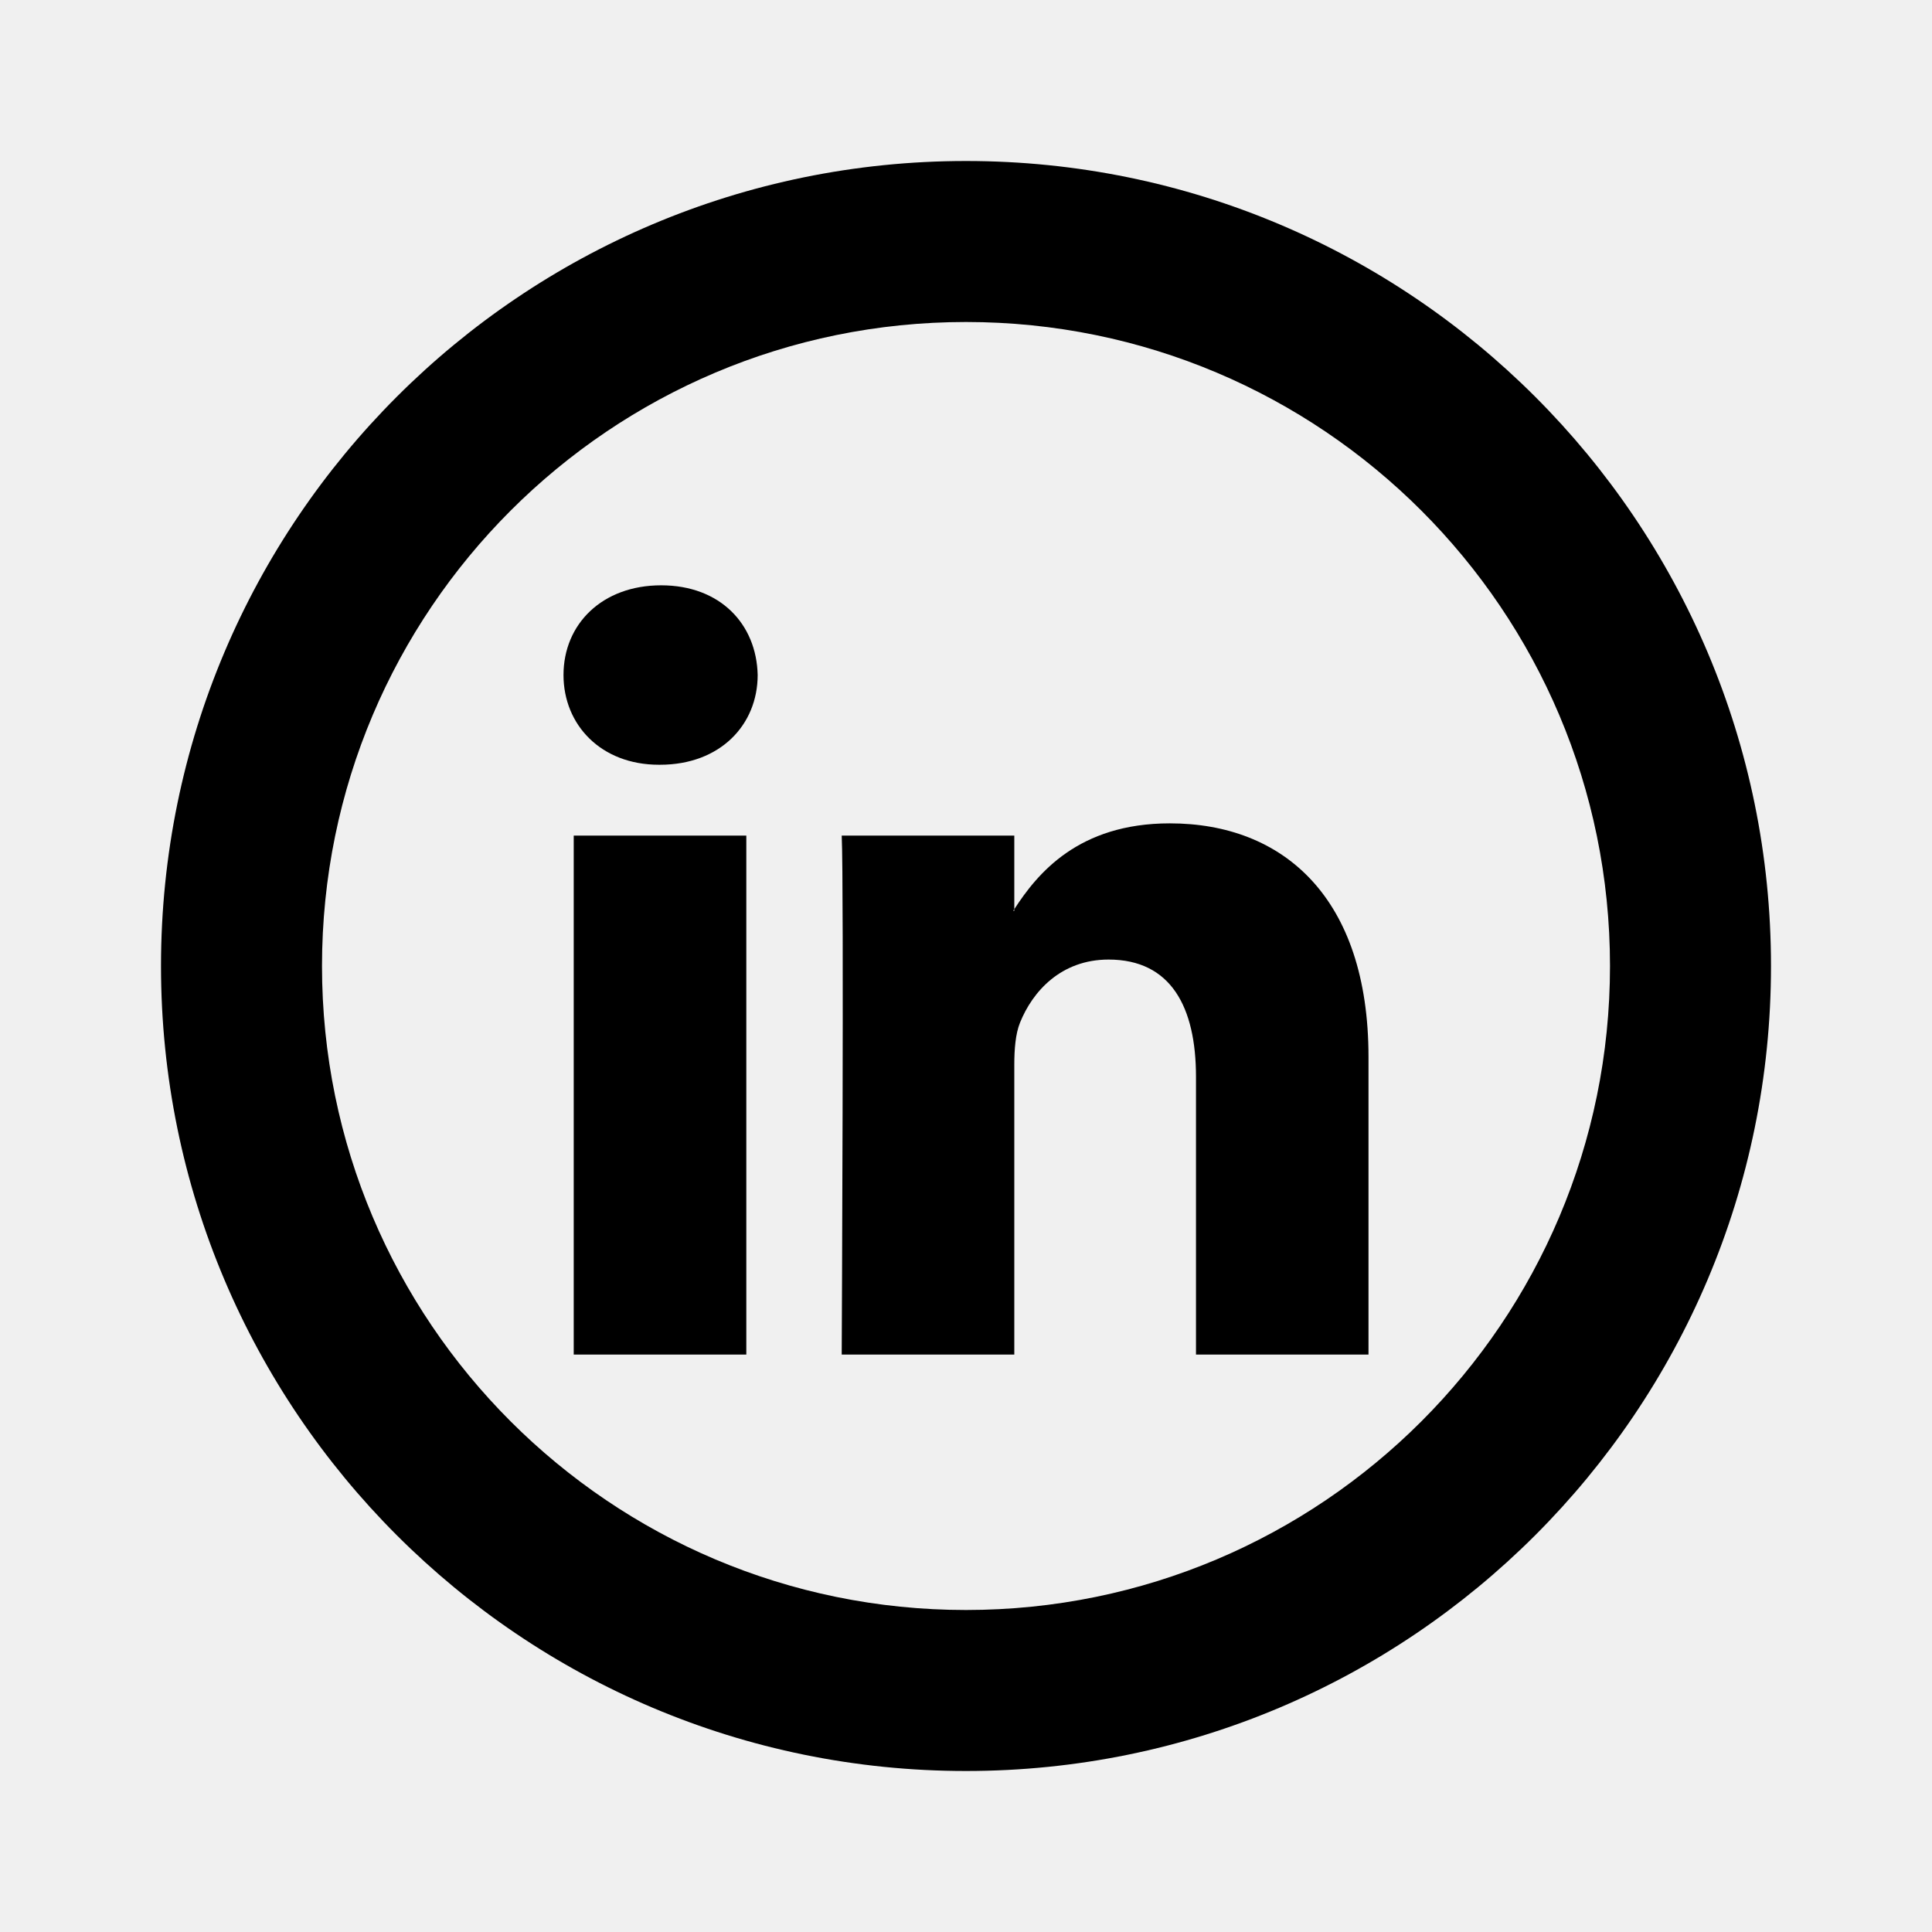
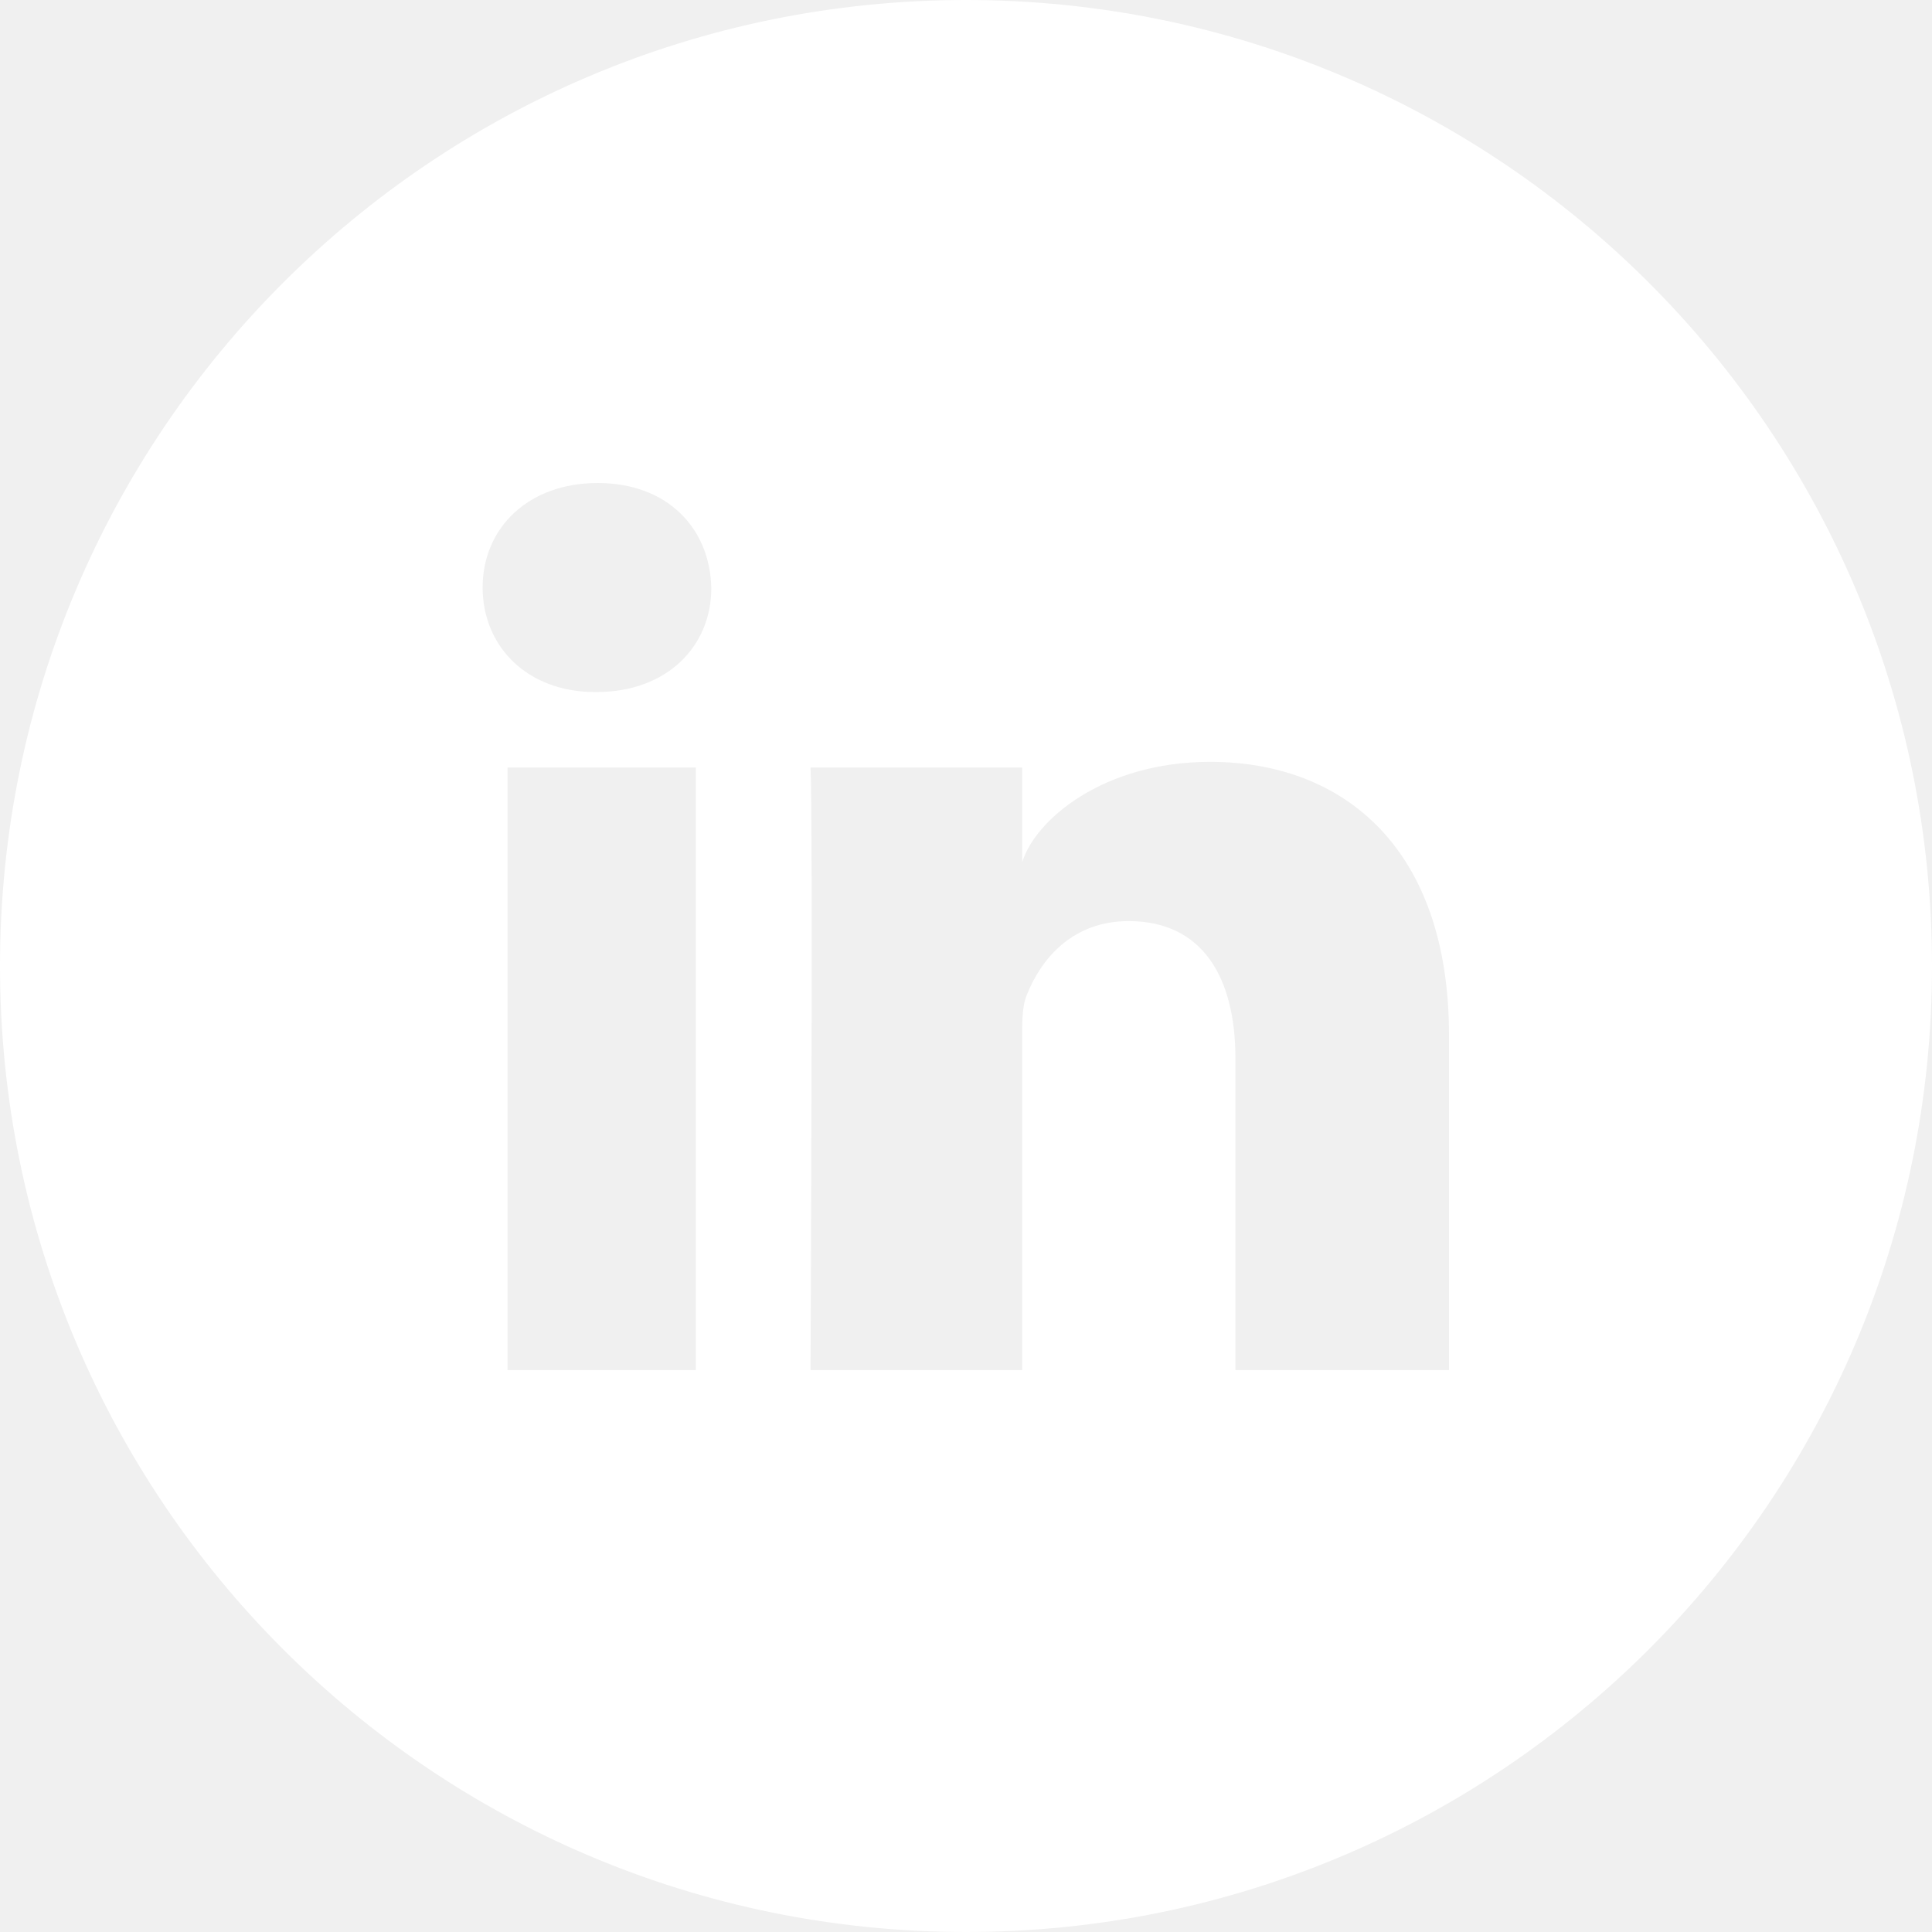
- <svg xmlns="http://www.w3.org/2000/svg" fill="#000000" width="800px" height="800px" viewBox="-2 -2 24 24" preserveAspectRatio="xMinYMin" class="jam jam-linkedin-circle">
-   <path d="M15 11.13v3.697h-2.143v-3.45c0-.866-.31-1.457-1.086-1.457-.592 0-.945.398-1.1.784-.056.138-.071.33-.071.522v3.601H8.456s.029-5.842 0-6.447H10.6v.913l-.014.021h.014v-.02c.285-.44.793-1.066 1.932-1.066 1.41 0 2.468.922 2.468 2.902zM6.213 5.271C5.48 5.271 5 5.753 5 6.385c0 .62.466 1.115 1.185 1.115h.014c.748 0 1.213-.496 1.213-1.115-.014-.632-.465-1.114-1.199-1.114zm-1.086 9.556h2.144V8.38H5.127v6.447z" />
-   <path d="M10 18a8 8 0 1 0 0-16 8 8 0 0 0 0 16zm0 2C4.477 20 0 15.523 0 10S4.477 0 10 0s10 4.477 10 10-4.477 10-10 10z" />
+ <svg xmlns="http://www.w3.org/2000/svg" fill="#FFFFFF" height="800px" width="800px" version="1.1" id="Layer_1" viewBox="-143 145 512 512" xml:space="preserve">
+   <path d="M113,145c-141.4,0-256,114.6-256,256s114.6,256,256,256s256-114.6,256-256S254.4,145,113,145z M41.4,508.1H-8.5V348.4h49.9  V508.1z M15.1,328.4h-0.4c-18.1,0-29.8-12.2-29.8-27.7c0-15.8,12.1-27.7,30.5-27.7c18.4,0,29.7,11.9,30.1,27.7  C45.6,316.1,33.9,328.4,15.1,328.4z M241,508.1h-56.6v-82.6c0-21.6-8.8-36.4-28.3-36.4c-14.9,0-23.2,10-27,19.6  c-1.4,3.4-1.2,8.2-1.2,13.1v86.3H71.8c0,0,0.7-146.4,0-159.7h56.1v25.1c3.3-11,21.2-26.6,49.8-26.6c35.5,0,63.3,23,63.3,72.4V508.1z  " />
</svg>
